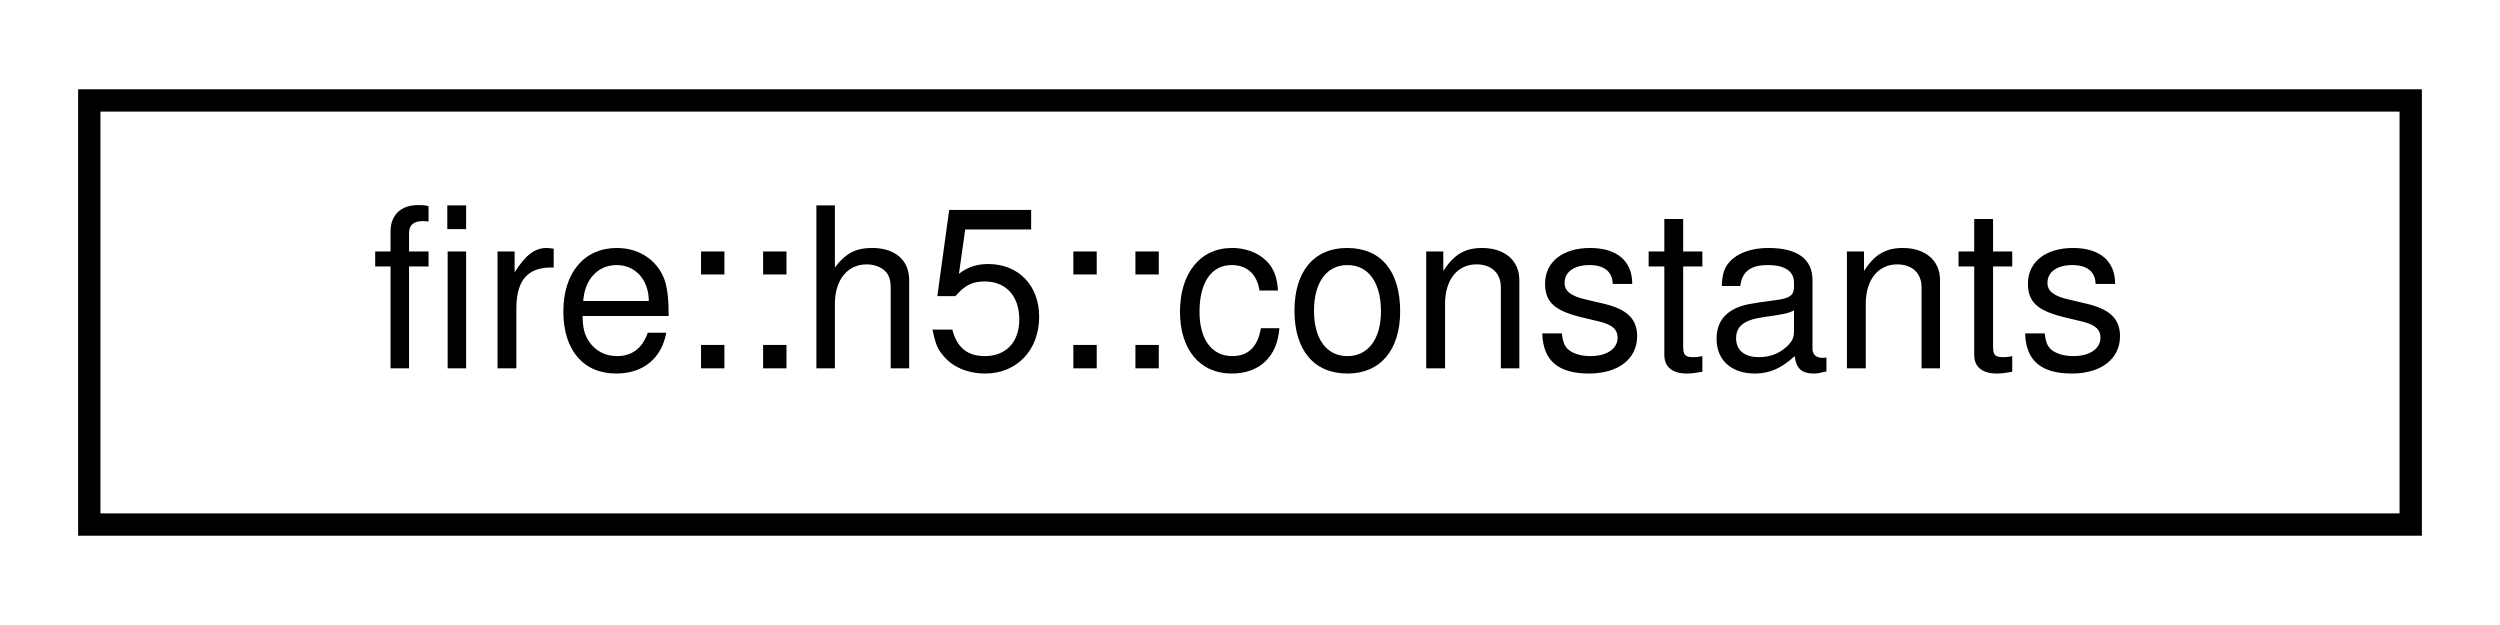
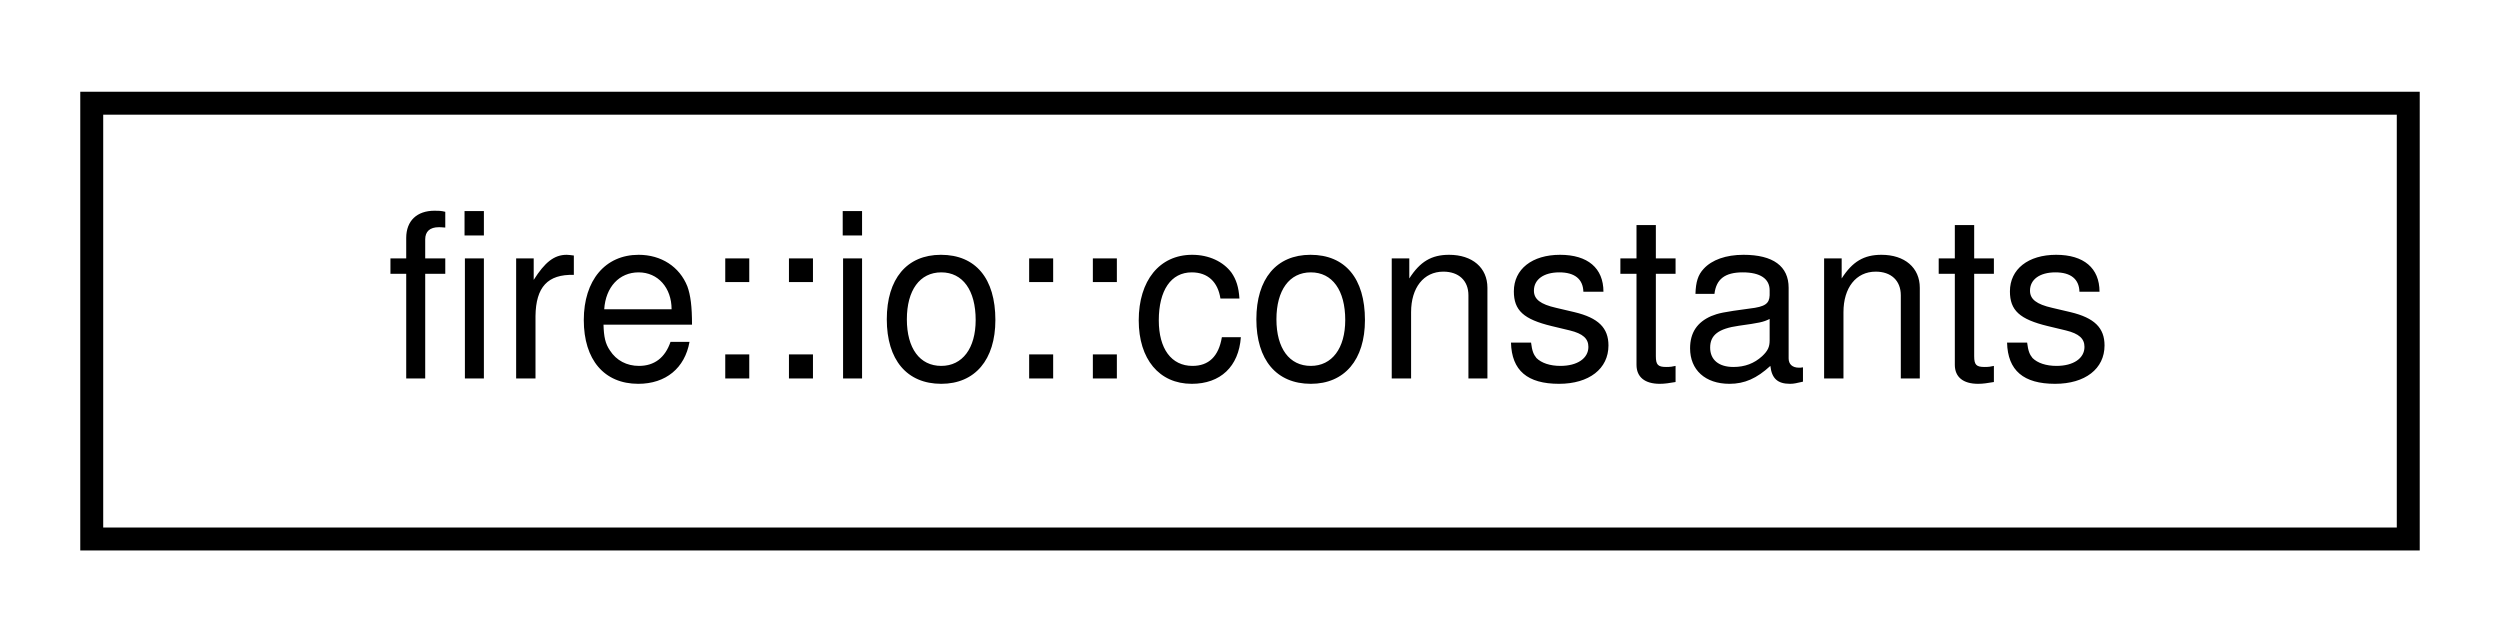
- <svg xmlns="http://www.w3.org/2000/svg" xmlns:xlink="http://www.w3.org/1999/xlink" width="112pt" height="28pt" viewBox="0.00 0.00 112.00 28.00">
+ <svg xmlns="http://www.w3.org/2000/svg" xmlns:xlink="http://www.w3.org/1999/xlink" width="109pt" height="28pt" viewBox="0.00 0.00 109.00 28.00">
  <g id="graph0" class="graph" transform="scale(1 1) rotate(0) translate(4 24)">
    <g id="node1" class="node">
      <g id="a_node1">
-         <a xlink:href="structfire_1_1h5_1_1constants.html" target="_top" xlink:title="Structure constants vital to serialization method.">
-           <polygon fill="none" stroke="black" points="0,-0.5 0,-19.5 104,-19.5 104,-0.5 0,-0.5" />
-           <text text-anchor="middle" x="52" y="-7.5" font-family="Helvetica,sans-Serif" font-size="10.00">fire::h5::constants</text>
+         <a xlink:href="structfire_1_1io_1_1constants.html" target="_top" xlink:title="Structure constants vital to serialization method.">
+           <polygon fill="none" stroke="black" points="0,-0.5 0,-19.5 101,-19.5 101,-0.5 0,-0.5" />
+           <text text-anchor="middle" x="50.5" y="-7.5" font-family="Helvetica,sans-Serif" font-size="10.00">fire::io::constants</text>
        </a>
      </g>
    </g>
  </g>
</svg>
